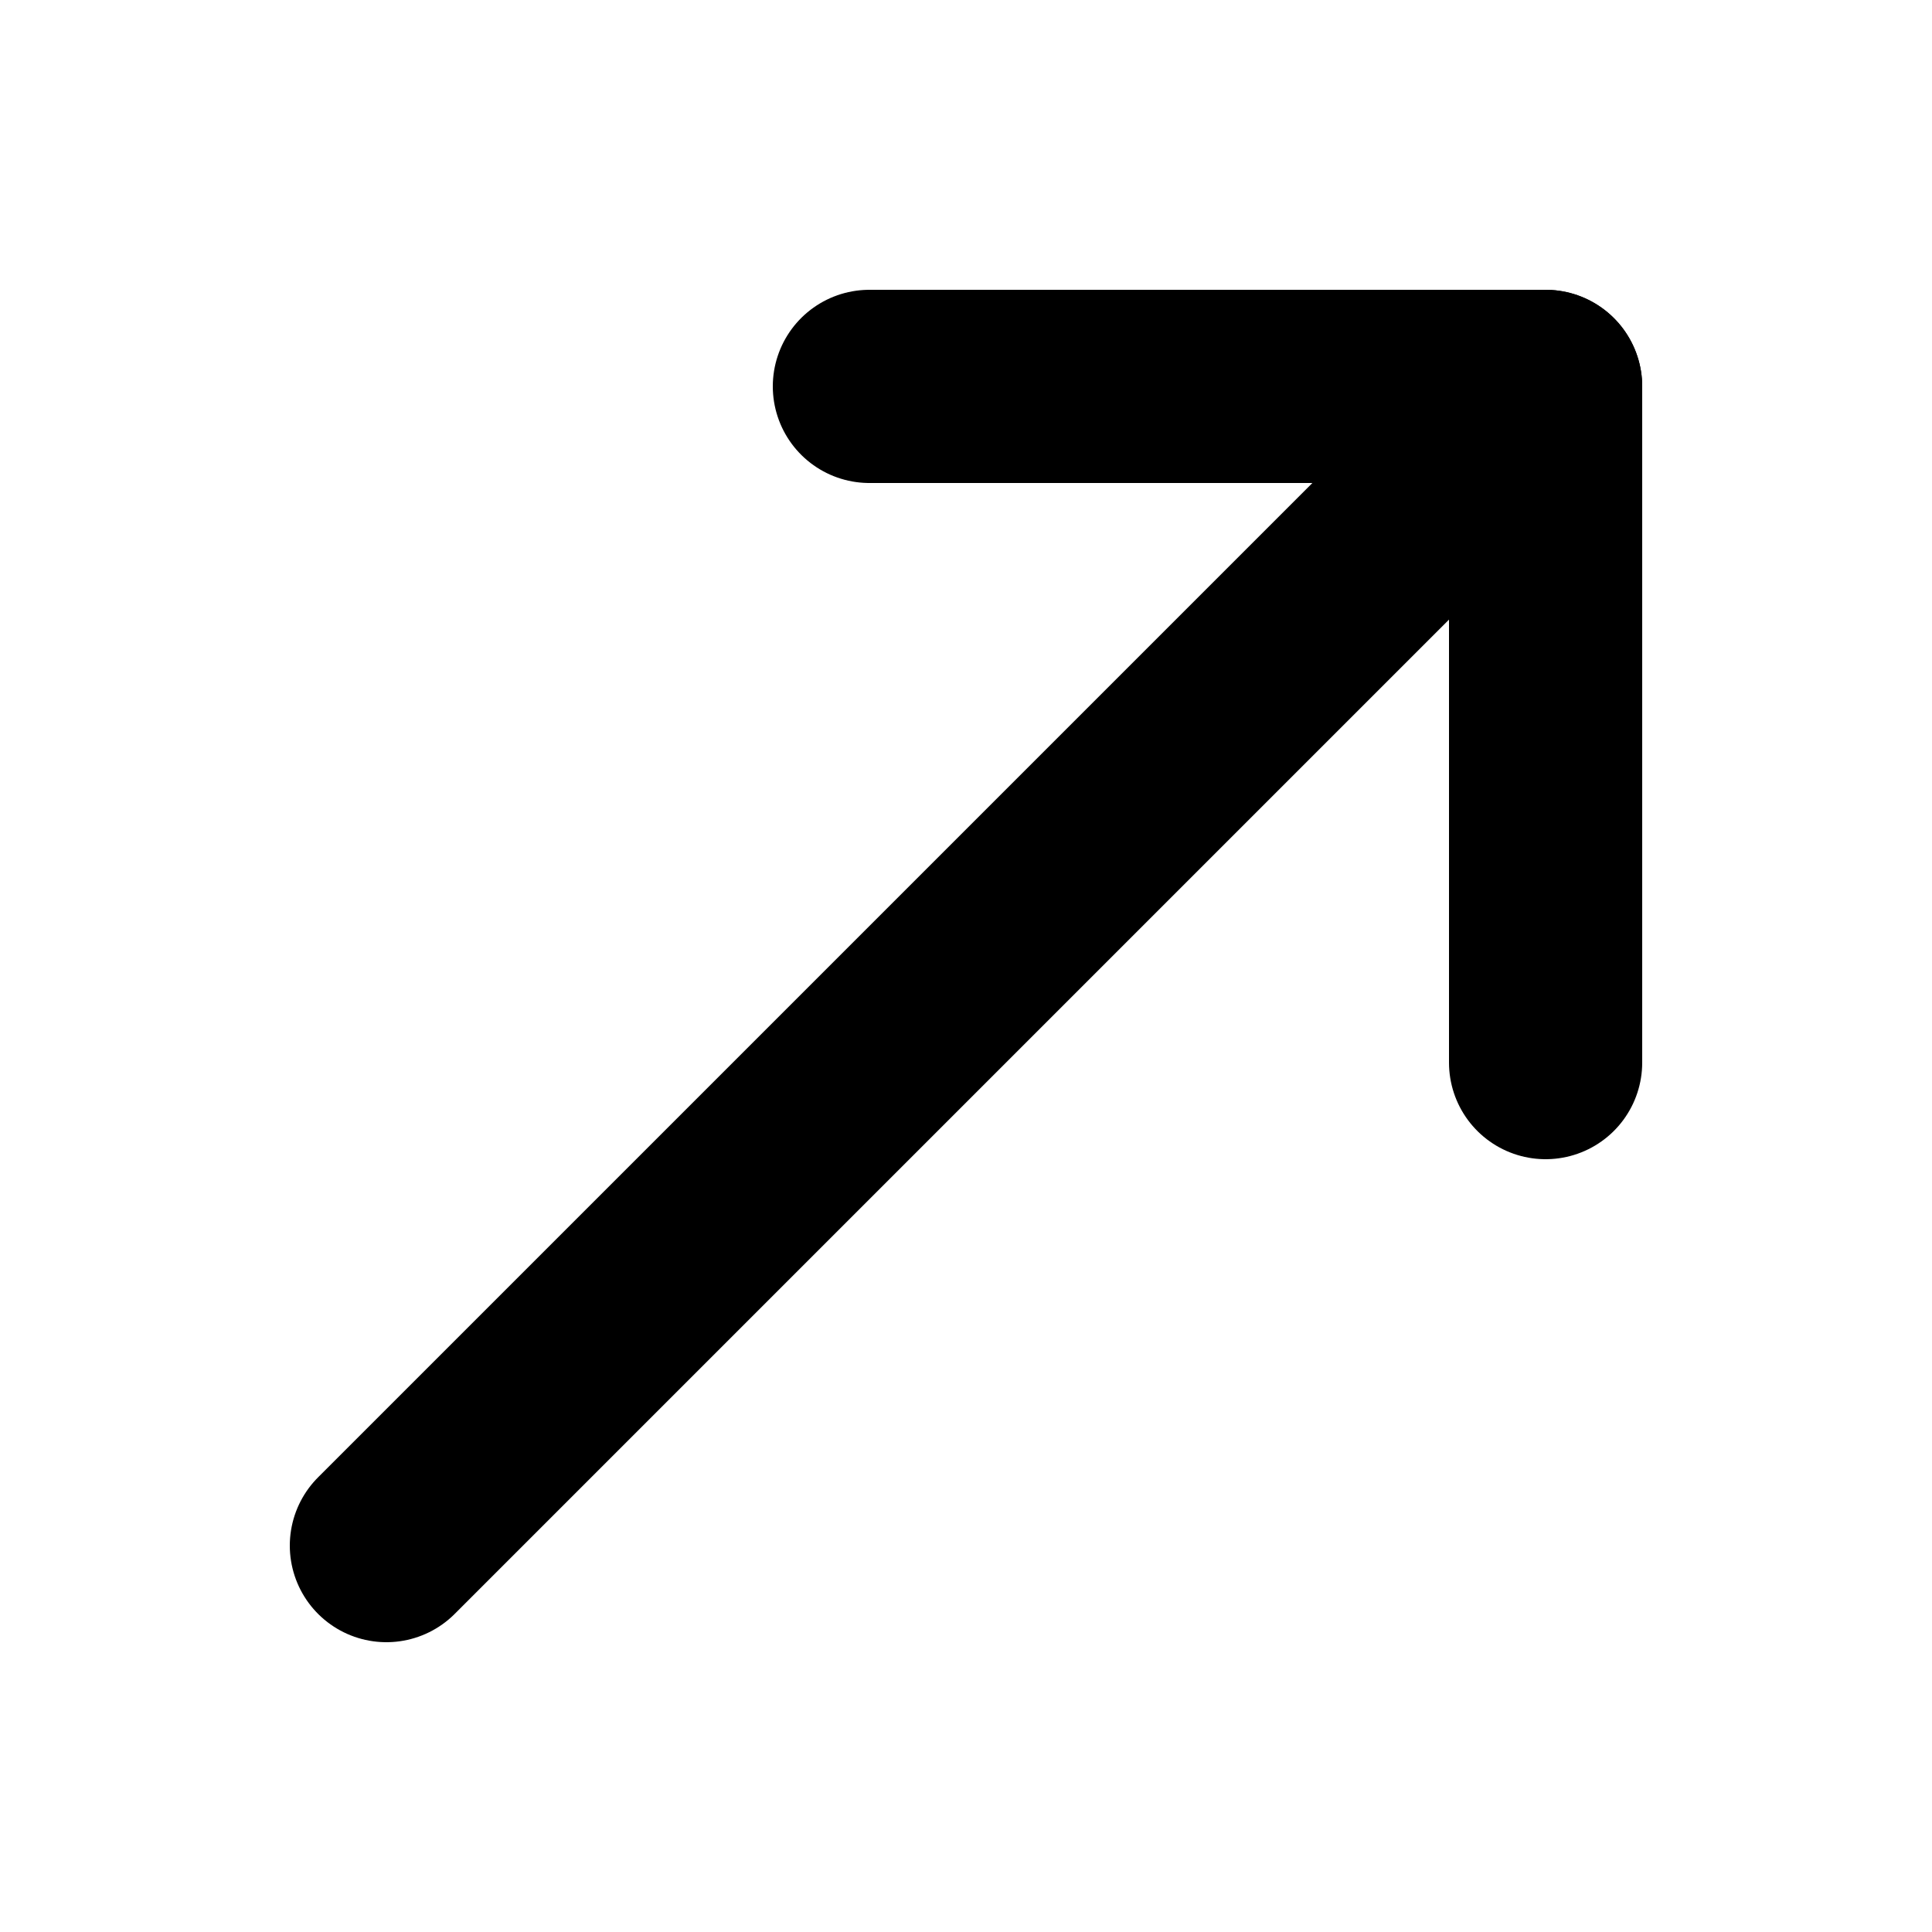
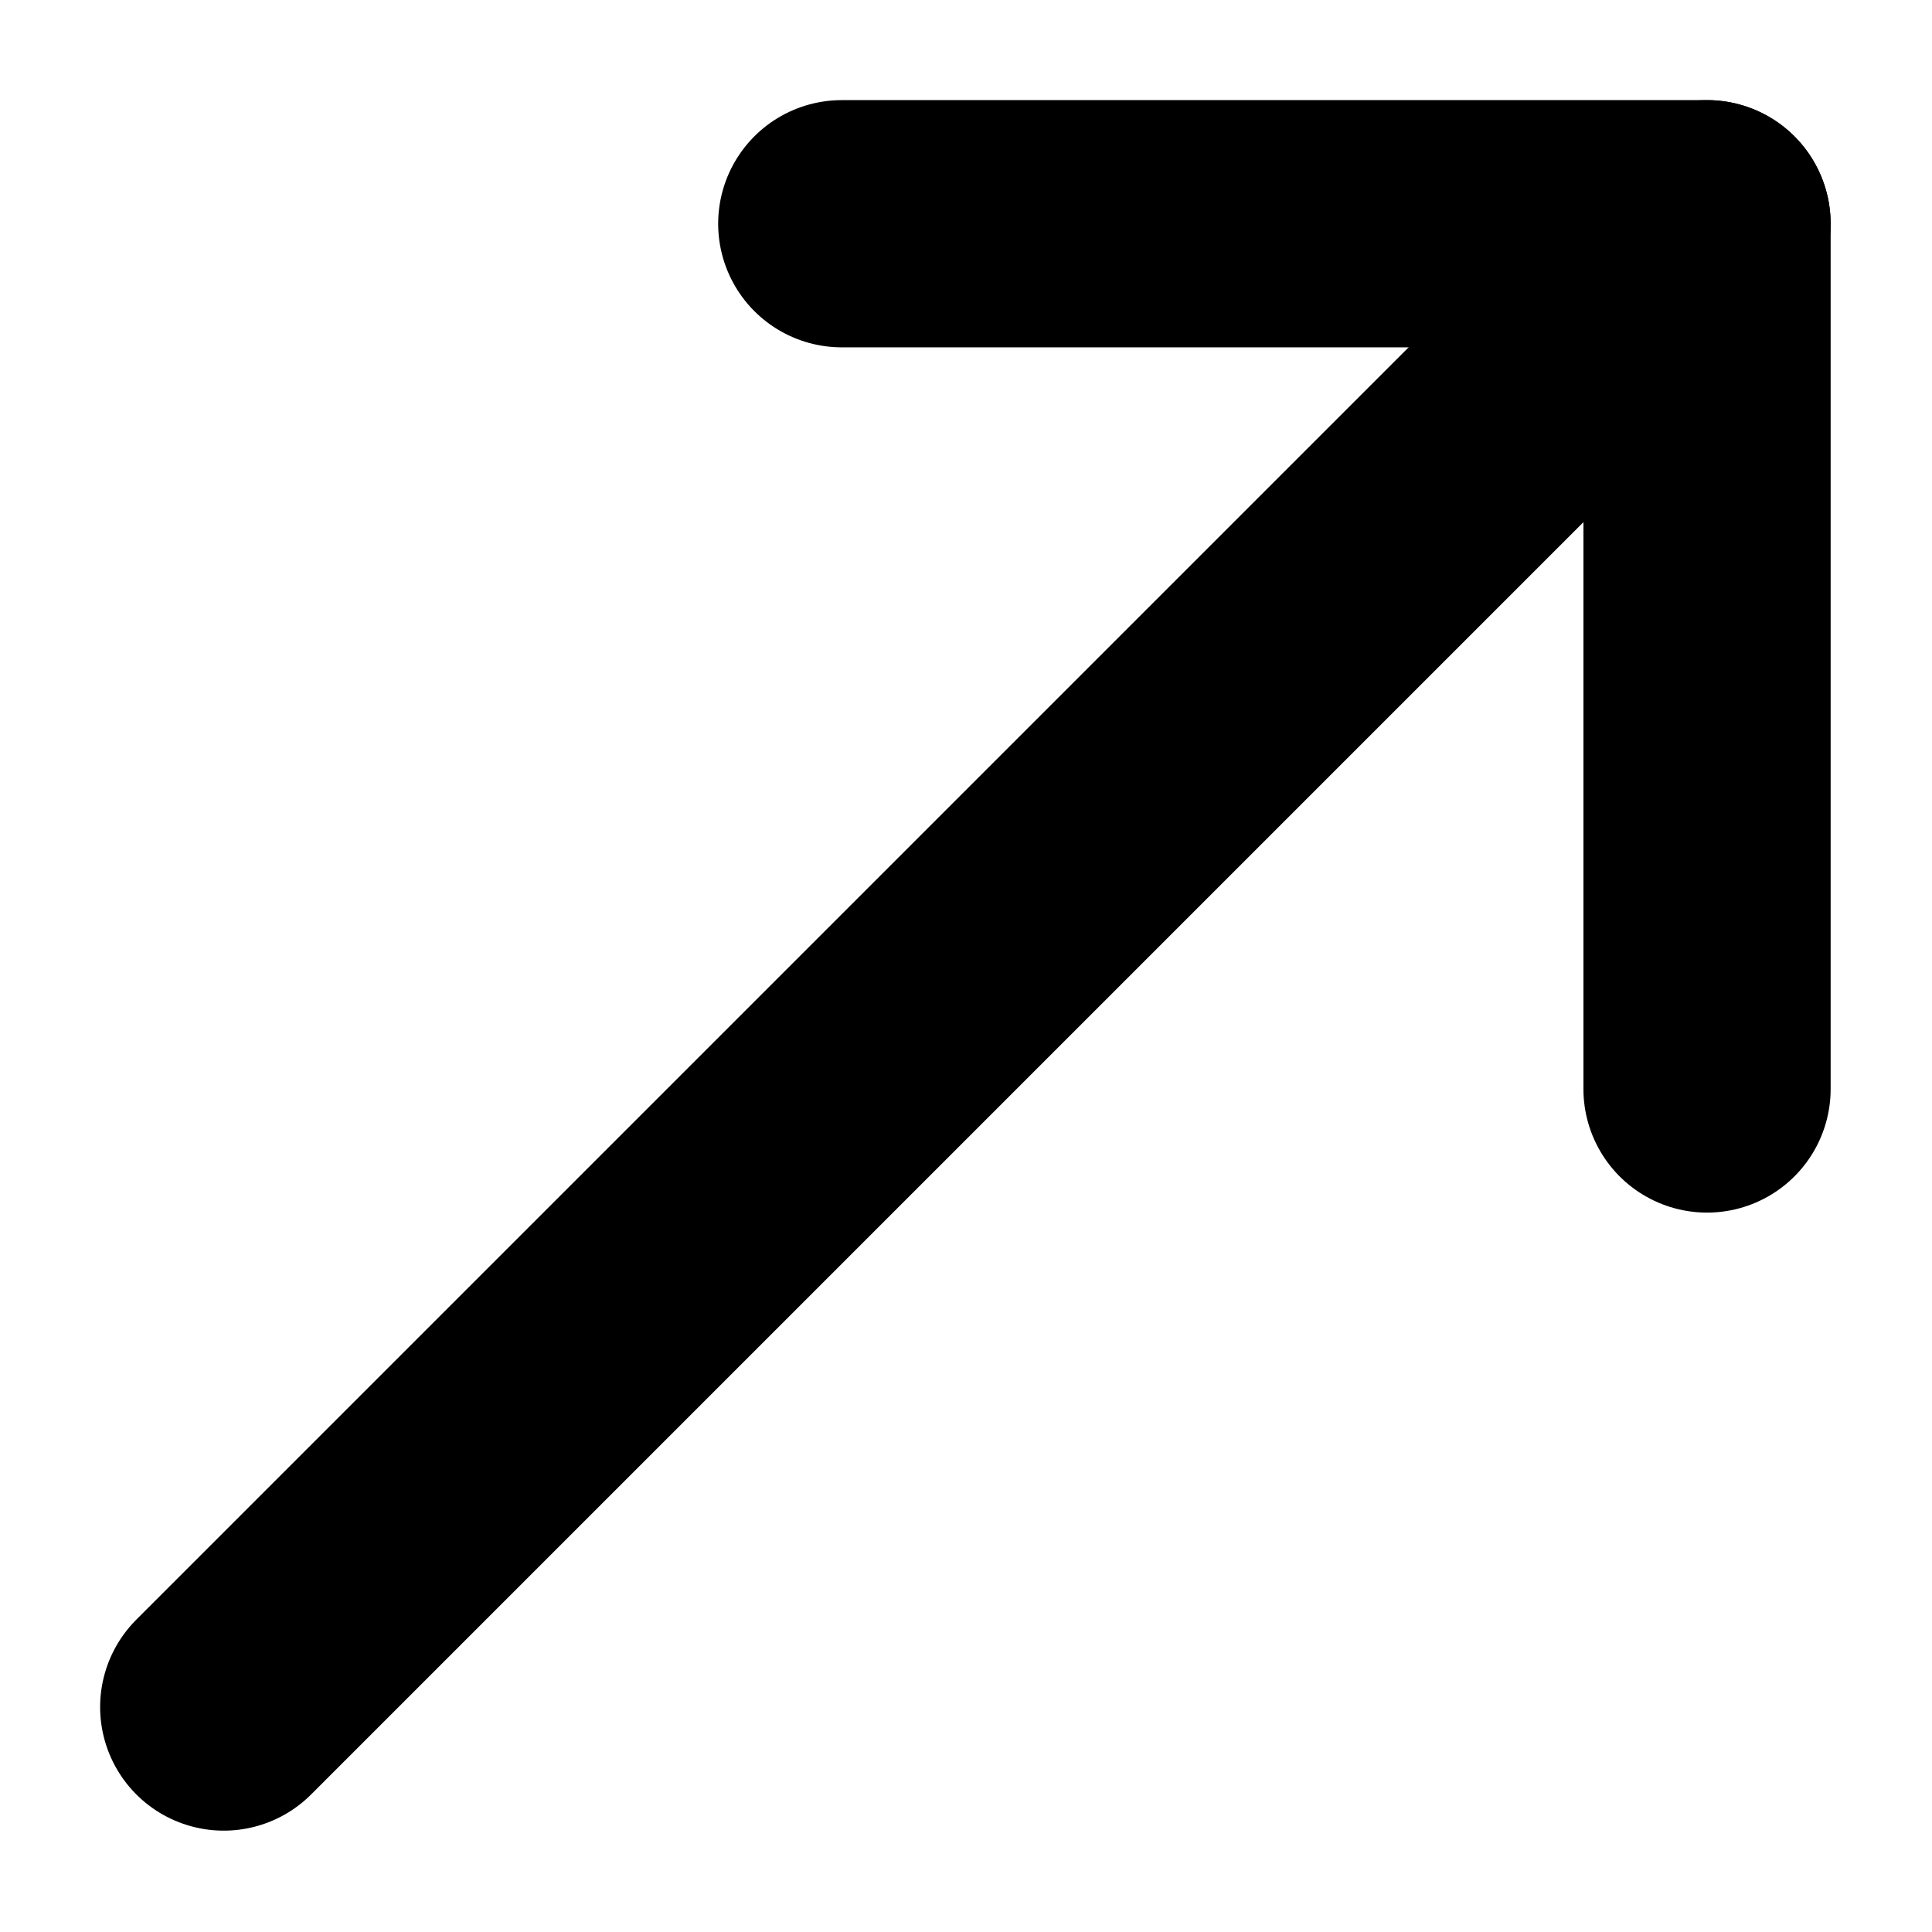
- <svg xmlns="http://www.w3.org/2000/svg" viewBox="0 0 20 20">
+ <svg xmlns="http://www.w3.org/2000/svg" viewBox="2.19 2.19 15.63 15.63">
  <g class="nc-icon-wrapper">
    <line x1="4" y1="16" x2="16" y2="4" fill="none" stroke="#000" stroke-linecap="round" stroke-linejoin="round" stroke-width="2" data-color="color-2" />
    <polyline points="16 11 16 4 9 4" fill="none" stroke="#000" stroke-linecap="round" stroke-linejoin="round" stroke-width="2" />
  </g>
</svg>
